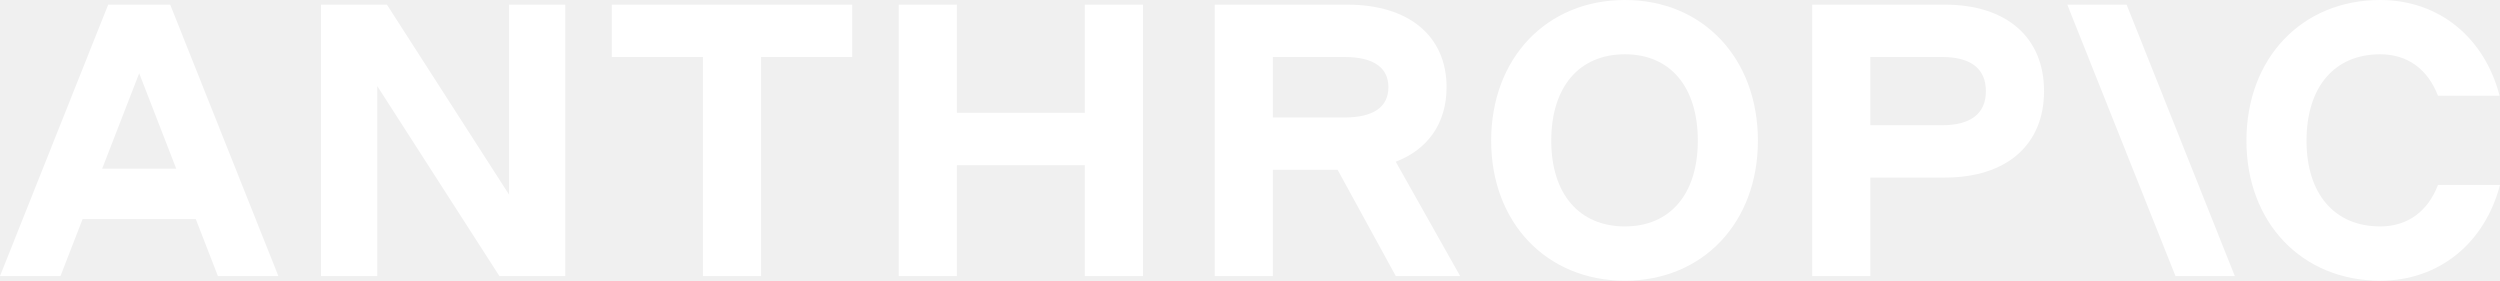
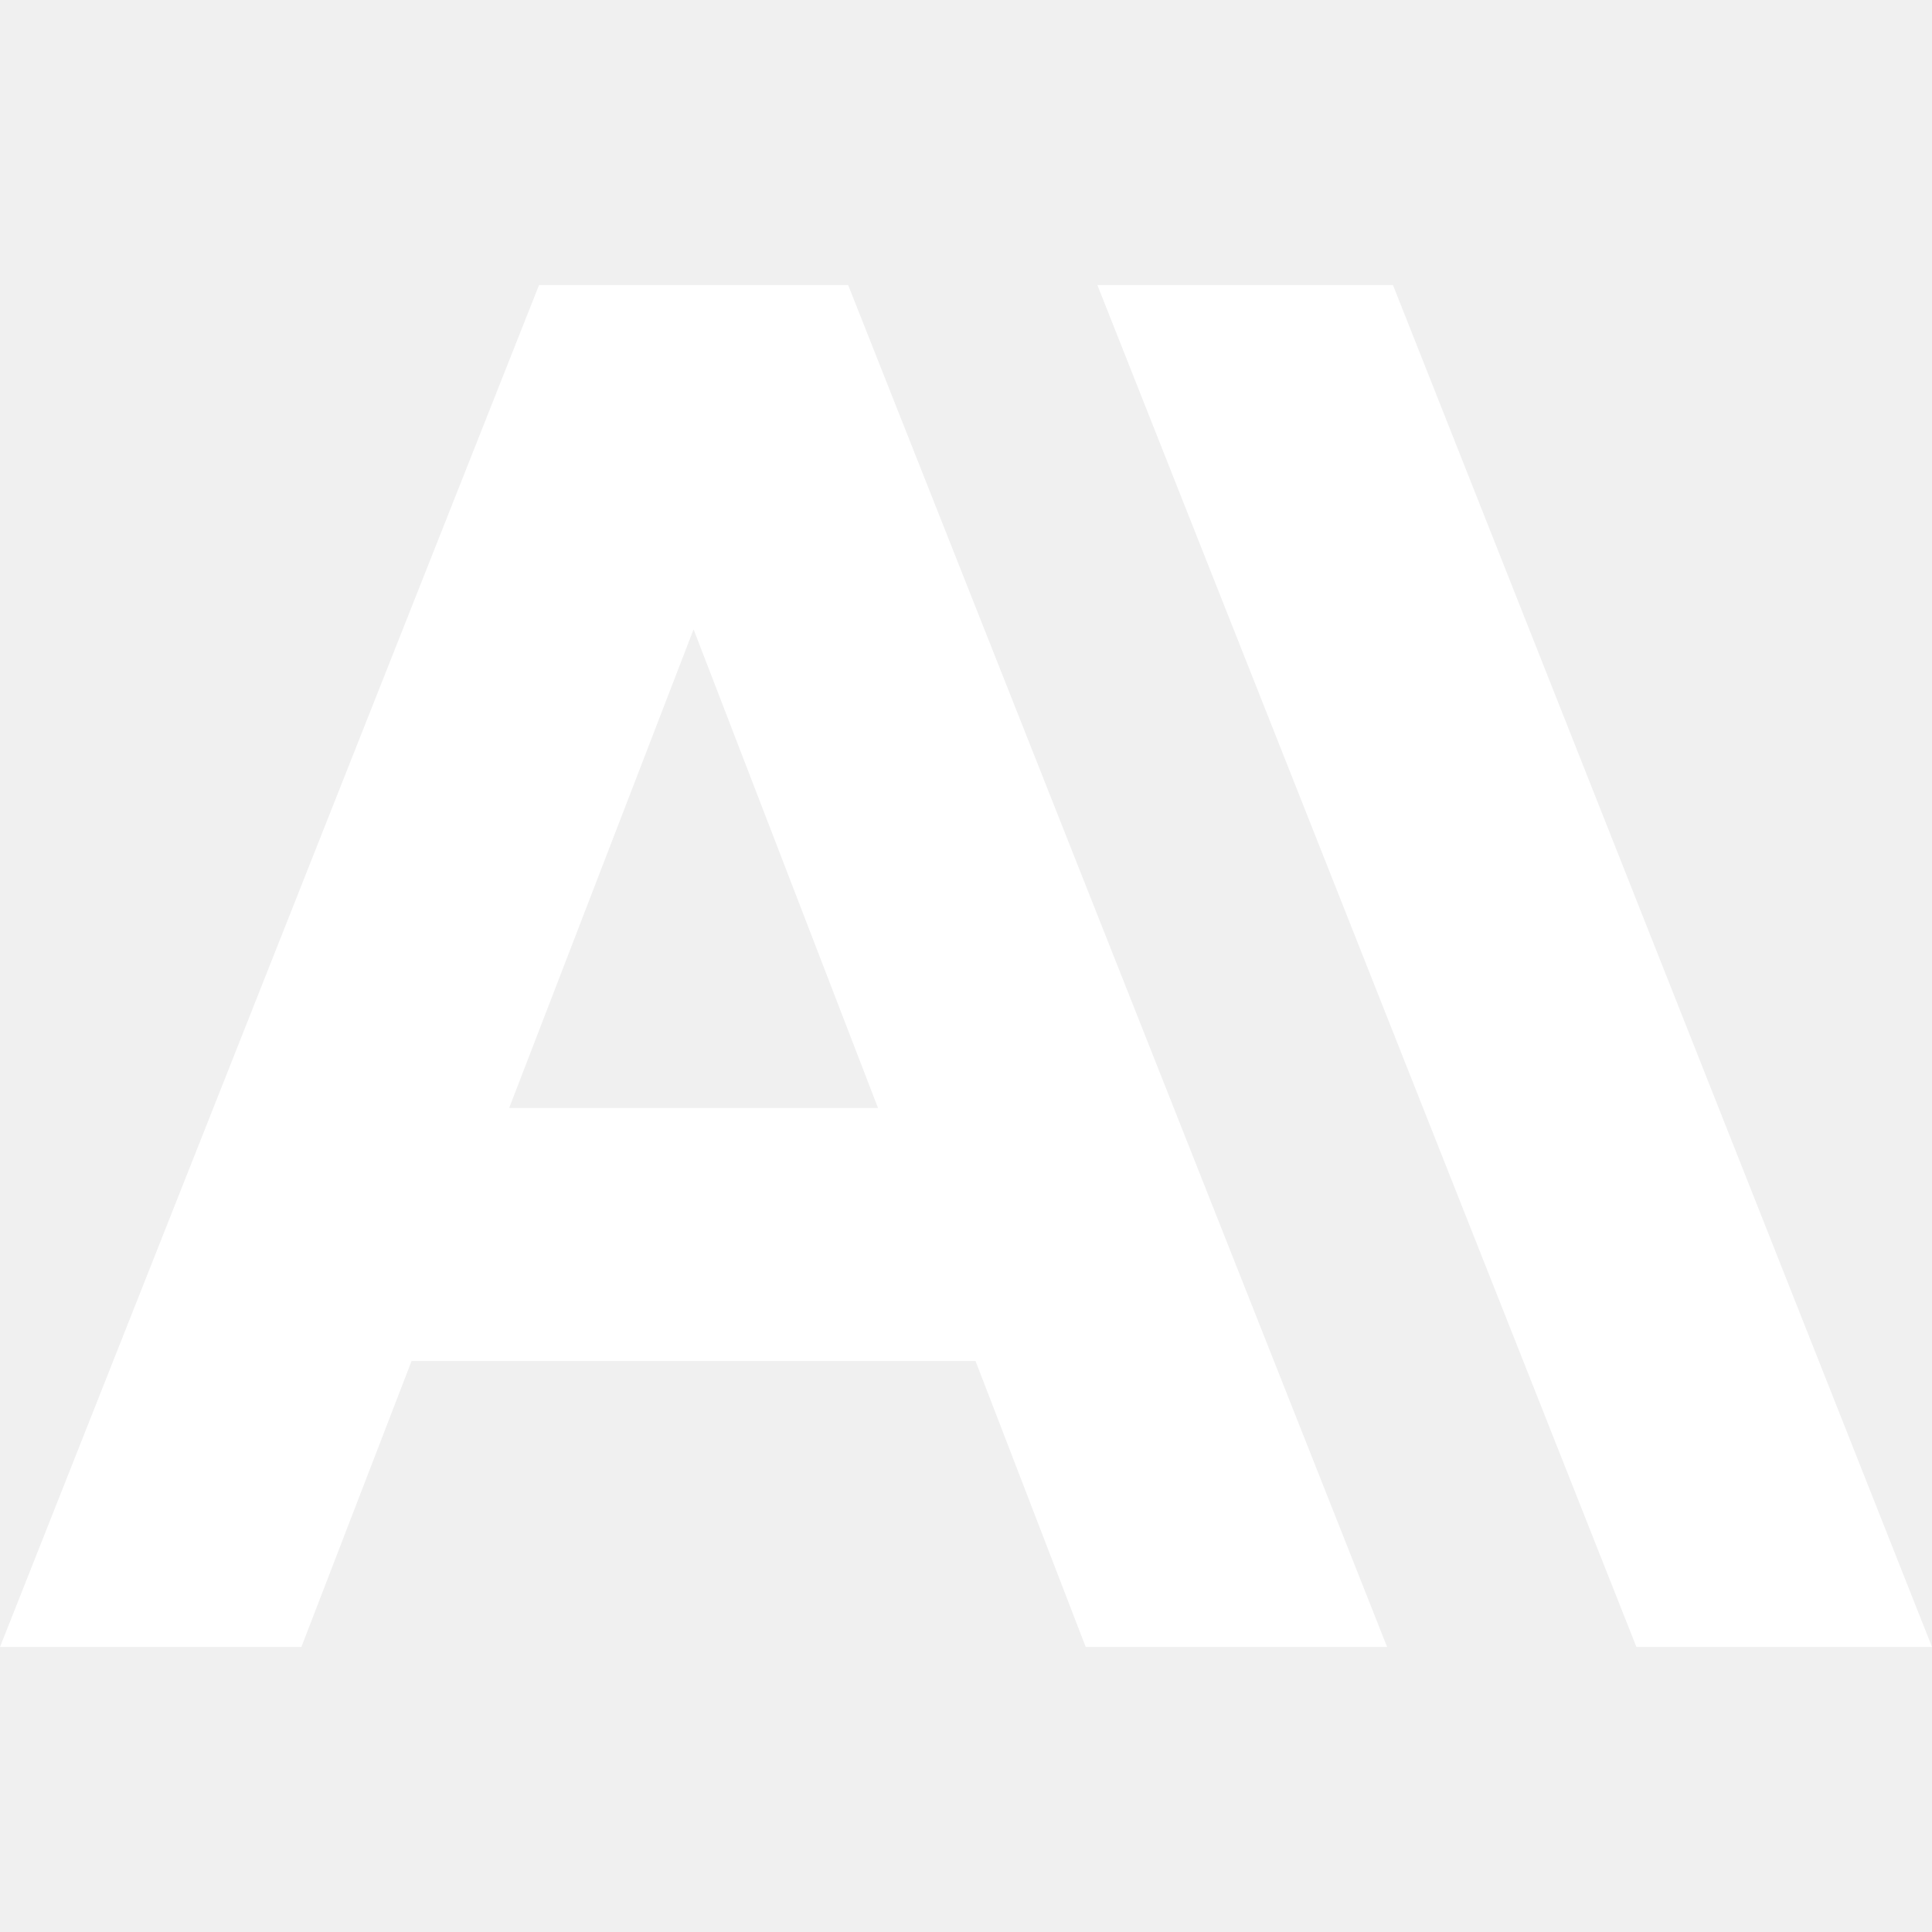
- <svg xmlns="http://www.w3.org/2000/svg" width="1024.2" height="115" viewBox="0 0 1024.2 115">
-   <defs>
-     <style>.a{fill:#ffffff;}</style>
-   </defs>
-   <path class="a" d="M250.649,23.349h37.328V113.094h23.825V23.349H349.13V1.906H250.649Z" />
-   <path class="a" d="M208.557,79.738,158.522,1.906H131.519V113.094h23.032V35.262l50.035,77.832h27.002V1.906H208.557Z" />
-   <path class="a" d="M444.434,46.222H392.017V1.906H368.191V113.094h23.826V67.666h52.417V113.094H468.26V1.906H444.434Z" />
-   <path class="a" d="M44.316,1.906,0,113.094H24.779l9.063-23.349H80.206L89.268,113.094h24.779L69.731,1.906ZM41.858,69.095l15.166-39.075L72.19,69.095Z" />
-   <path class="a" d="M665.698,0c-32.086,0-54.8,23.826-54.8,57.659,0,33.515,22.714,57.341,54.8,57.341,31.926,0,54.482-23.826,54.482-57.341C720.18,23.826,697.624,0,665.698,0Zm0,92.762c-18.744,0-30.18-13.342-30.18-35.104,0-22.079,11.436-35.421,30.18-35.421,18.584,0,29.861,13.342,29.861,35.421C695.559,79.42,684.282,92.762,665.698,92.762Z" />
-   <path class="a" d="M998.785,75.767c-4.13,10.801-12.39,16.996-23.668,16.996-18.743,0-30.179-13.342-30.179-35.104,0-22.079,11.436-35.421,30.179-35.421,11.278,0,19.538,6.195,23.668,16.996h25.255C1017.85,15.408,999.261,0,975.117,0c-32.085,0-54.799,23.826-54.799,57.659C920.318,91.174,943.032,115,975.117,115,999.42,115,1018,99.434,1024.2,75.767Z" />
-   <path class="a" d="M846.934,1.906,891.25,113.094h24.302L871.236,1.906Z" />
-   <path class="a" d="M796.74,1.906H742.417V113.094h23.826V72.749H796.74c25.256,0,40.663-13.342,40.663-35.421S821.996,1.906,796.74,1.906Zm-1.112,49.399H766.243V23.349h29.385c11.755,0,17.949,4.765,17.949,13.978S807.383,51.305,795.628,51.305Z" />
-   <path class="a" d="M592.631,35.739c0-20.967-15.407-33.833-40.663-33.833H497.645V113.094h23.826V69.572h26.525l23.827,43.522h26.368L571.807,66.257C585.05,61.166,592.631,50.446,592.631,35.739Zm-71.16-12.39h29.385c11.754,0,17.949,4.289,17.949,12.39s-6.195,12.39-17.949,12.39H521.471Z" />
+ <svg xmlns="http://www.w3.org/2000/svg" fill="#ffffff" role="img" viewBox="0 0 24 24">
+   <path d="M17.304 3.541h-3.672l6.696 16.918H24Zm-10.608 0L0 20.459h3.744l1.369-3.553h7.005l1.369 3.553h3.744L10.536 3.541Zm-.371 10.223 2.291-5.946 2.291 5.946Z" />
</svg>
